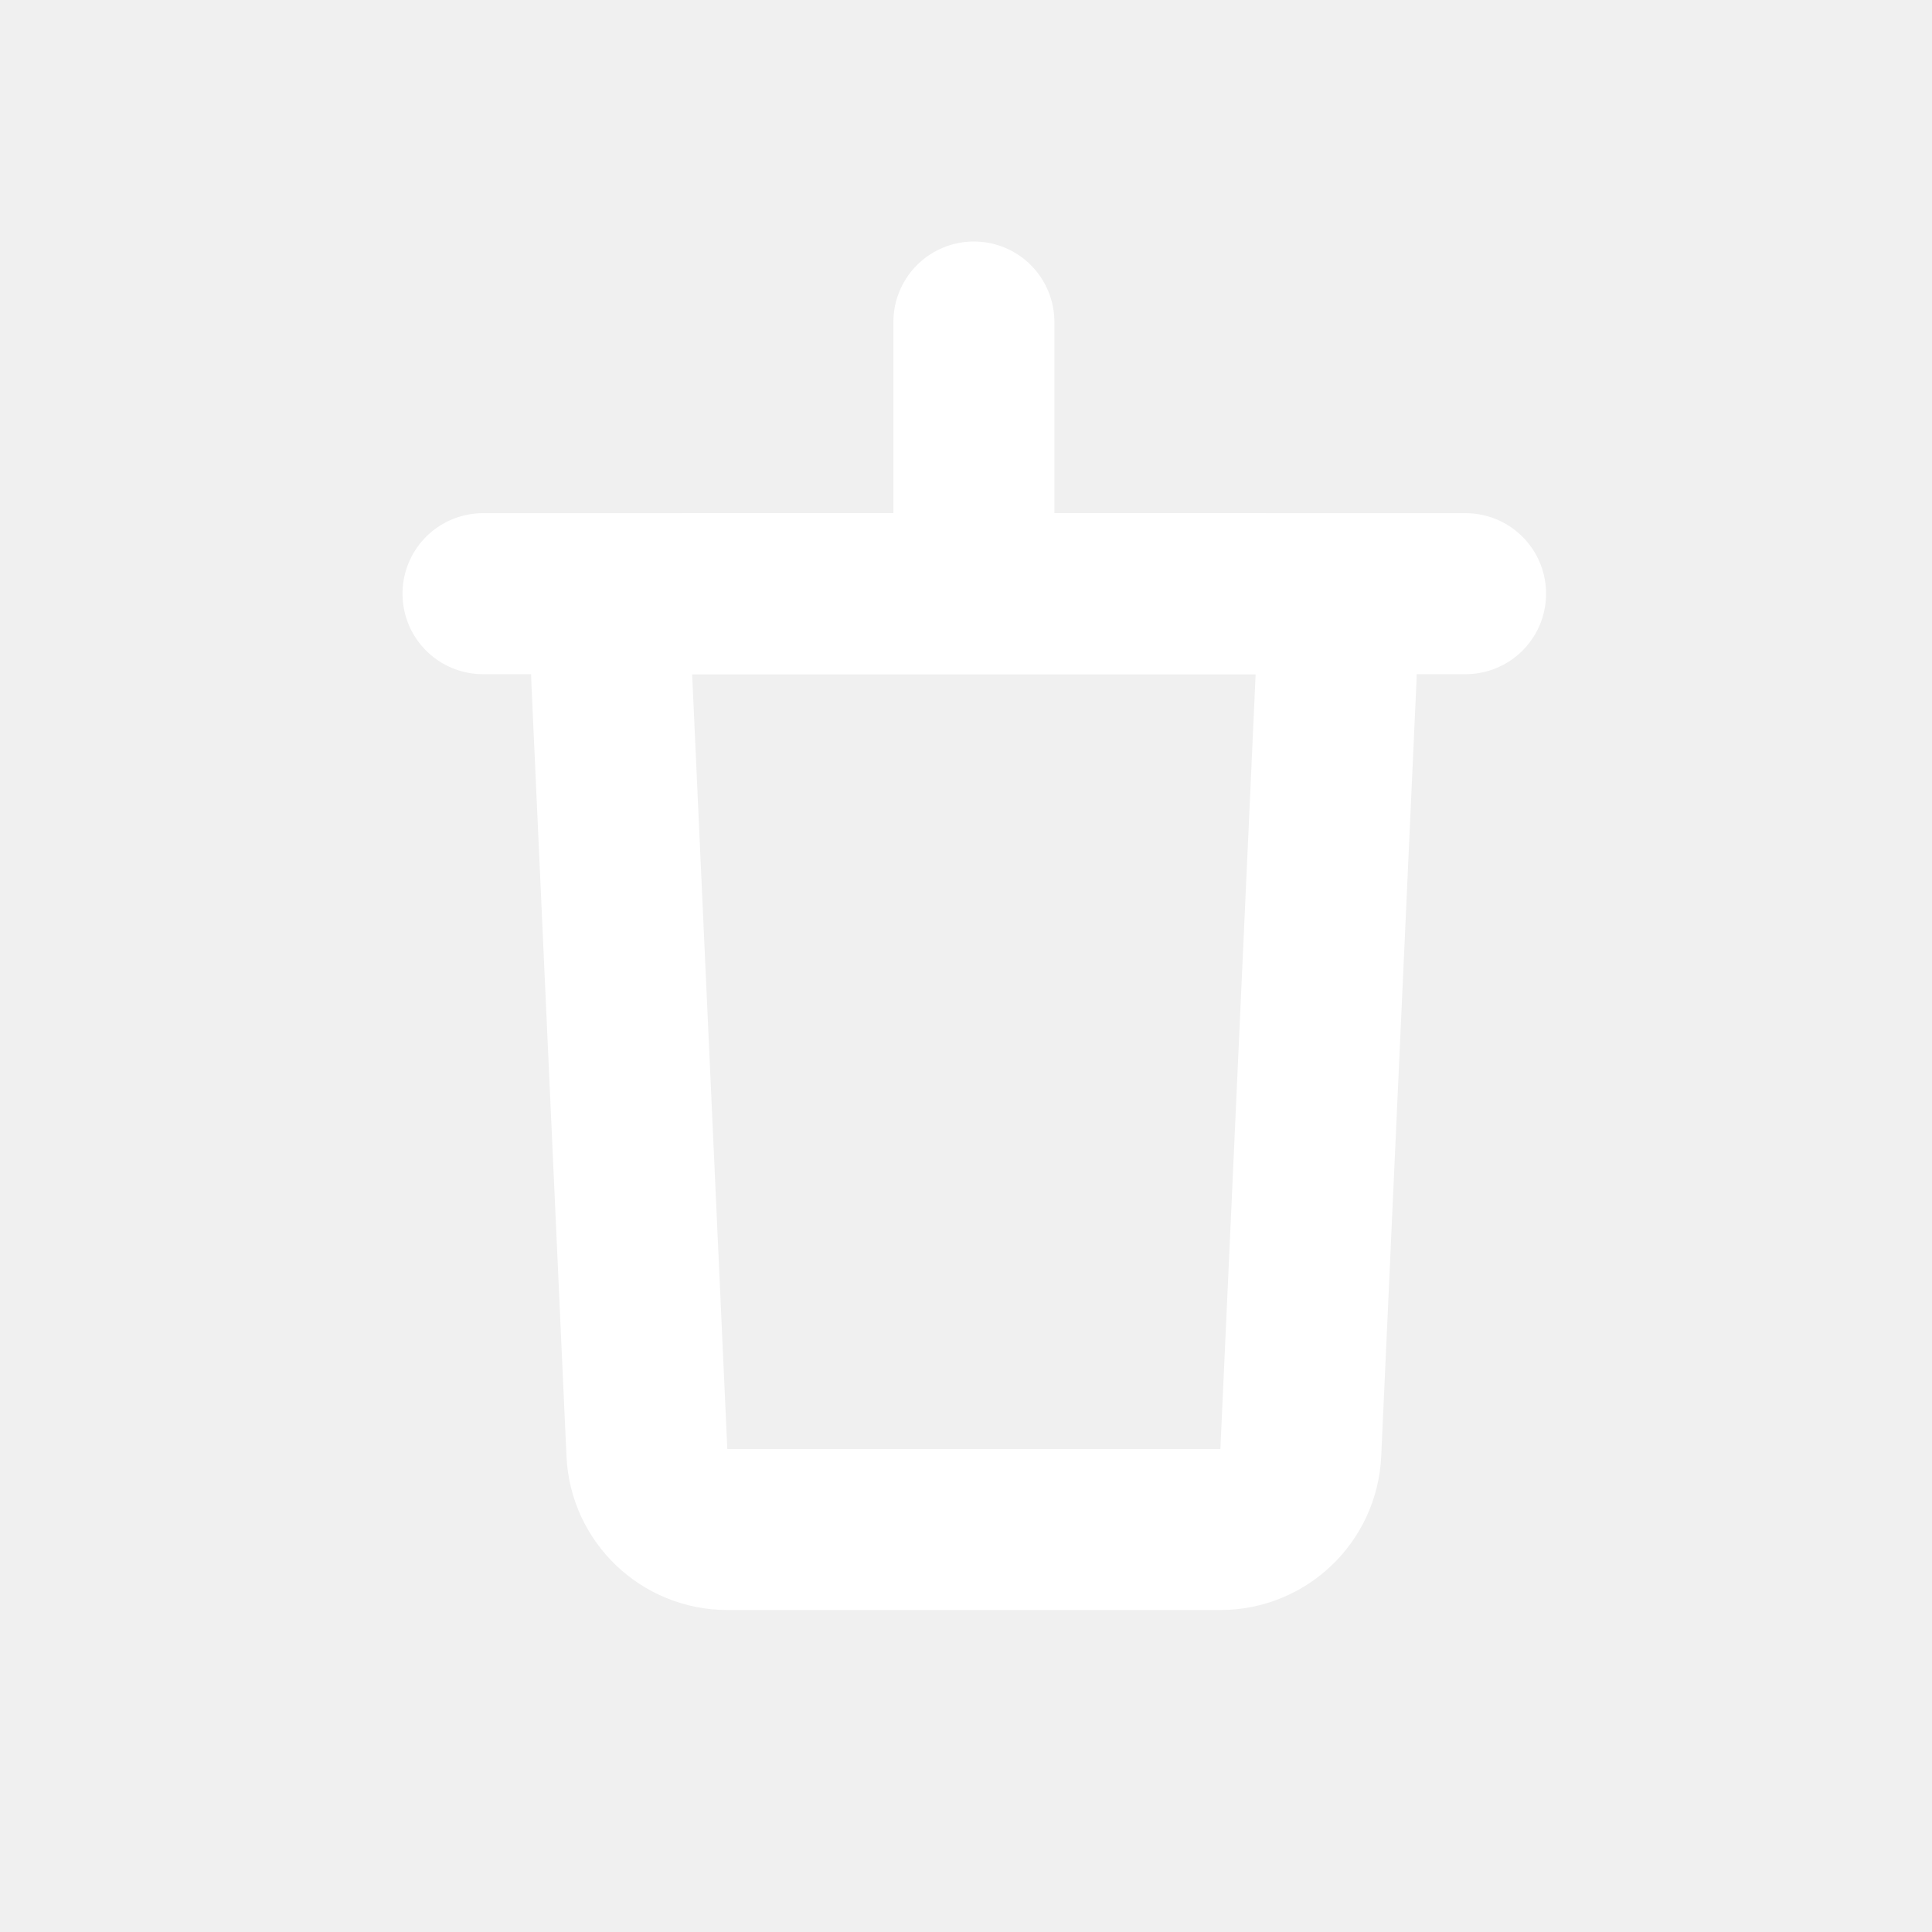
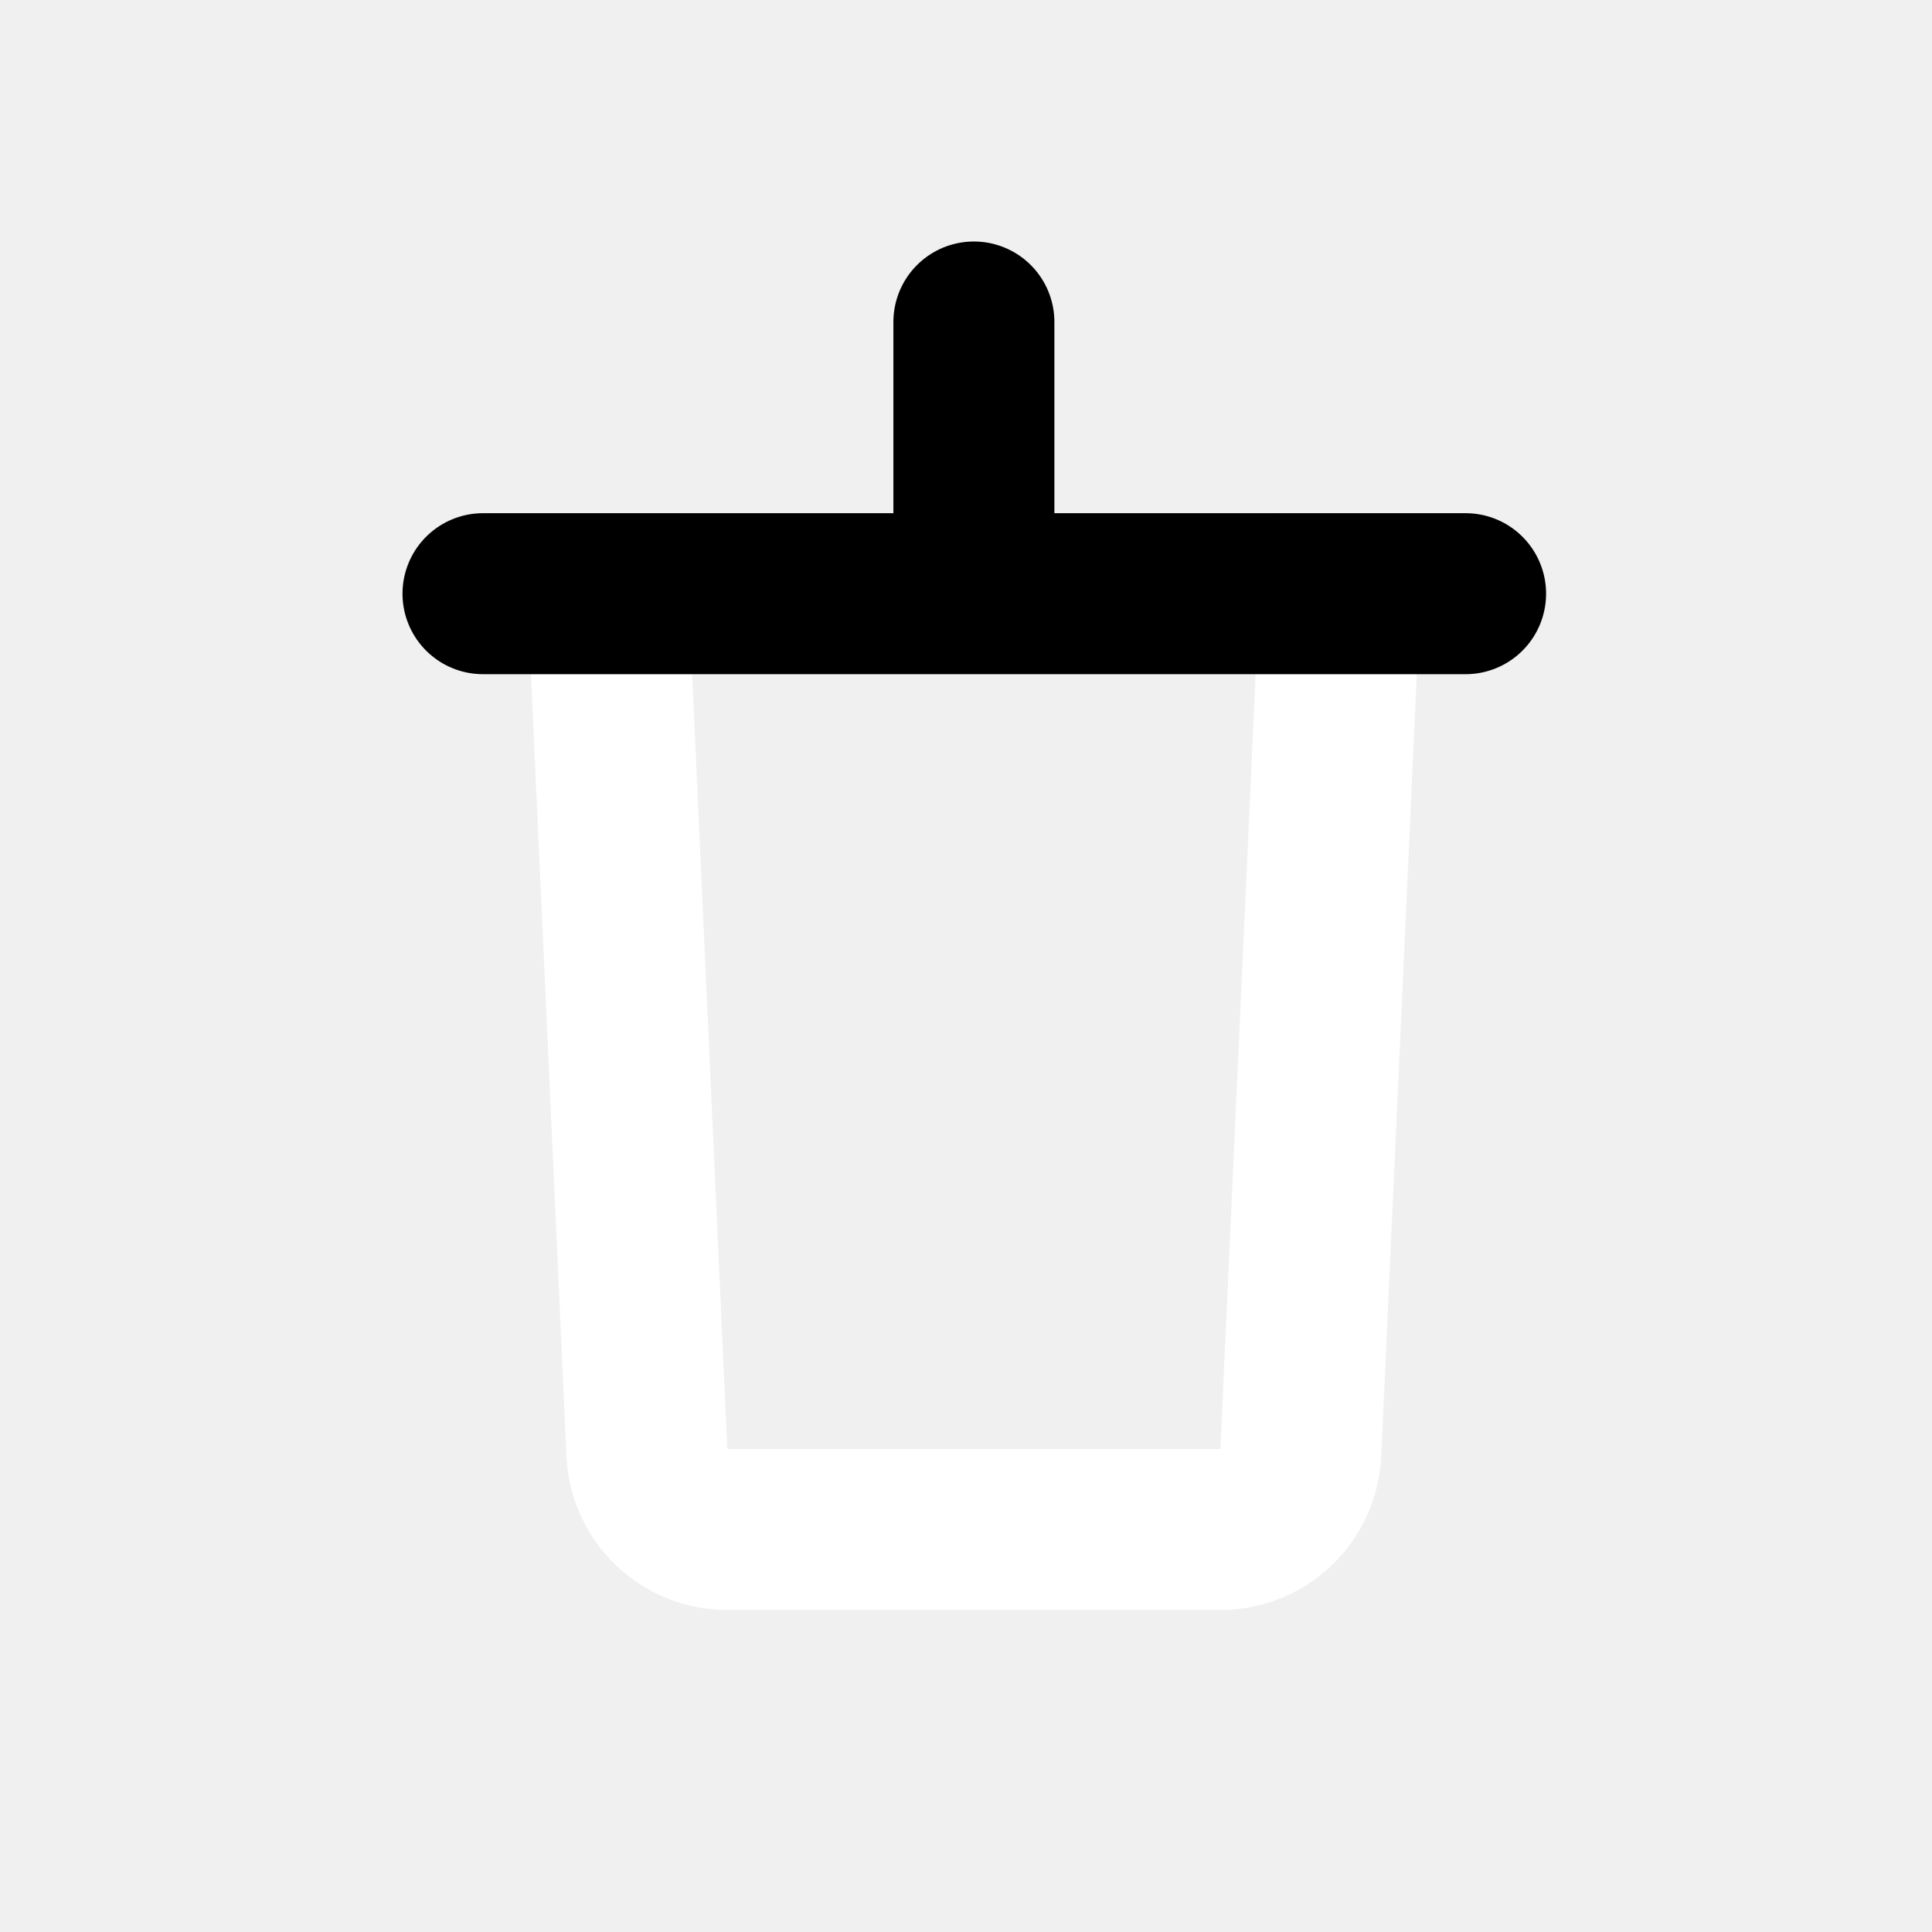
<svg xmlns="http://www.w3.org/2000/svg" width="24" height="24" viewBox="0 0 24 24" fill="none">
  <path d="M8.598 7.375C8.325 7.375 8.063 7.487 7.875 7.684C7.686 7.882 7.586 8.148 7.599 8.42L8.036 18.045C8.06 18.579 8.501 19 9.035 19H15.16C15.695 19 16.135 18.579 16.159 18.045L16.597 8.42C16.609 8.148 16.509 7.882 16.321 7.684C16.132 7.487 15.871 7.375 15.598 7.375H8.598Z" stroke="white" stroke-width="2" stroke-linejoin="round" />
-   <path d="M12.098 7.21L12.098 4" stroke="white" stroke-width="2" stroke-linecap="round" />
-   <line x1="6" y1="7.375" x2="18.206" y2="7.375" stroke="white" stroke-width="2" stroke-linecap="round" />
+   <path d="M12.098 7.21L12.098 4" stroke="currentColor" stroke-width="2" stroke-linecap="round" />
+   <line x1="6" y1="7.375" x2="18.206" y2="7.375" stroke="currentColor" stroke-width="2" stroke-linecap="round" />
</svg>
